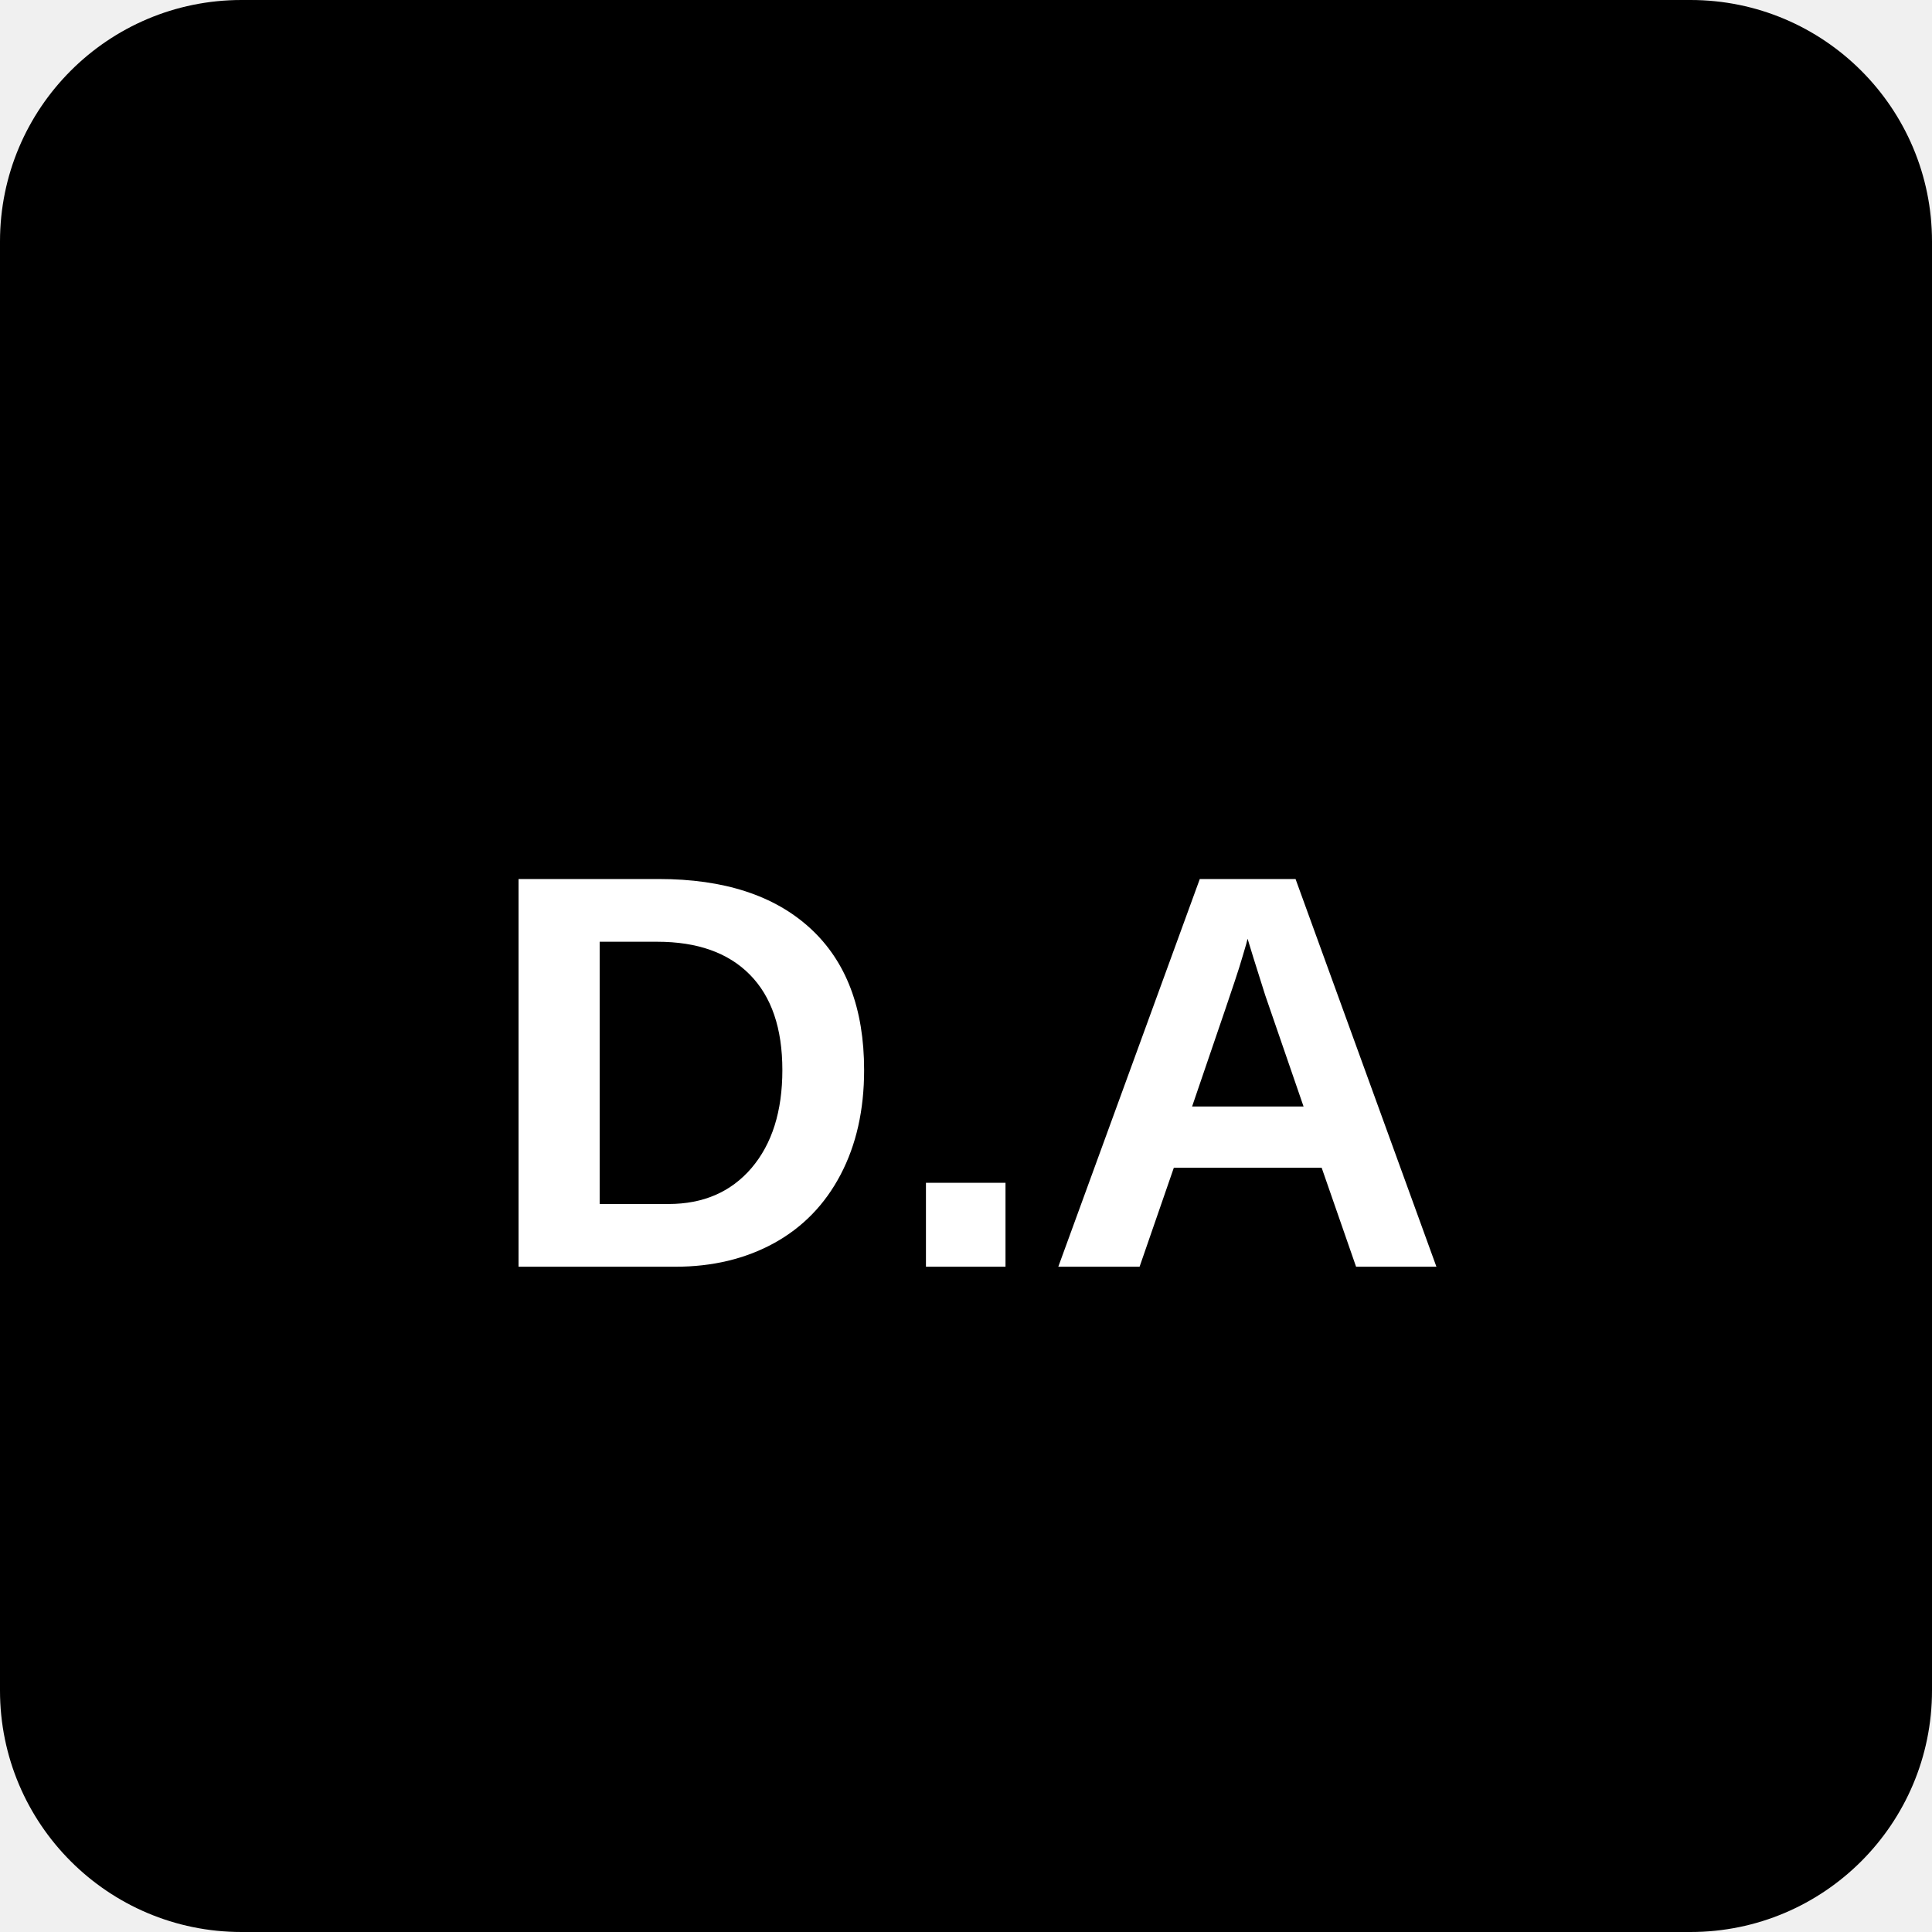
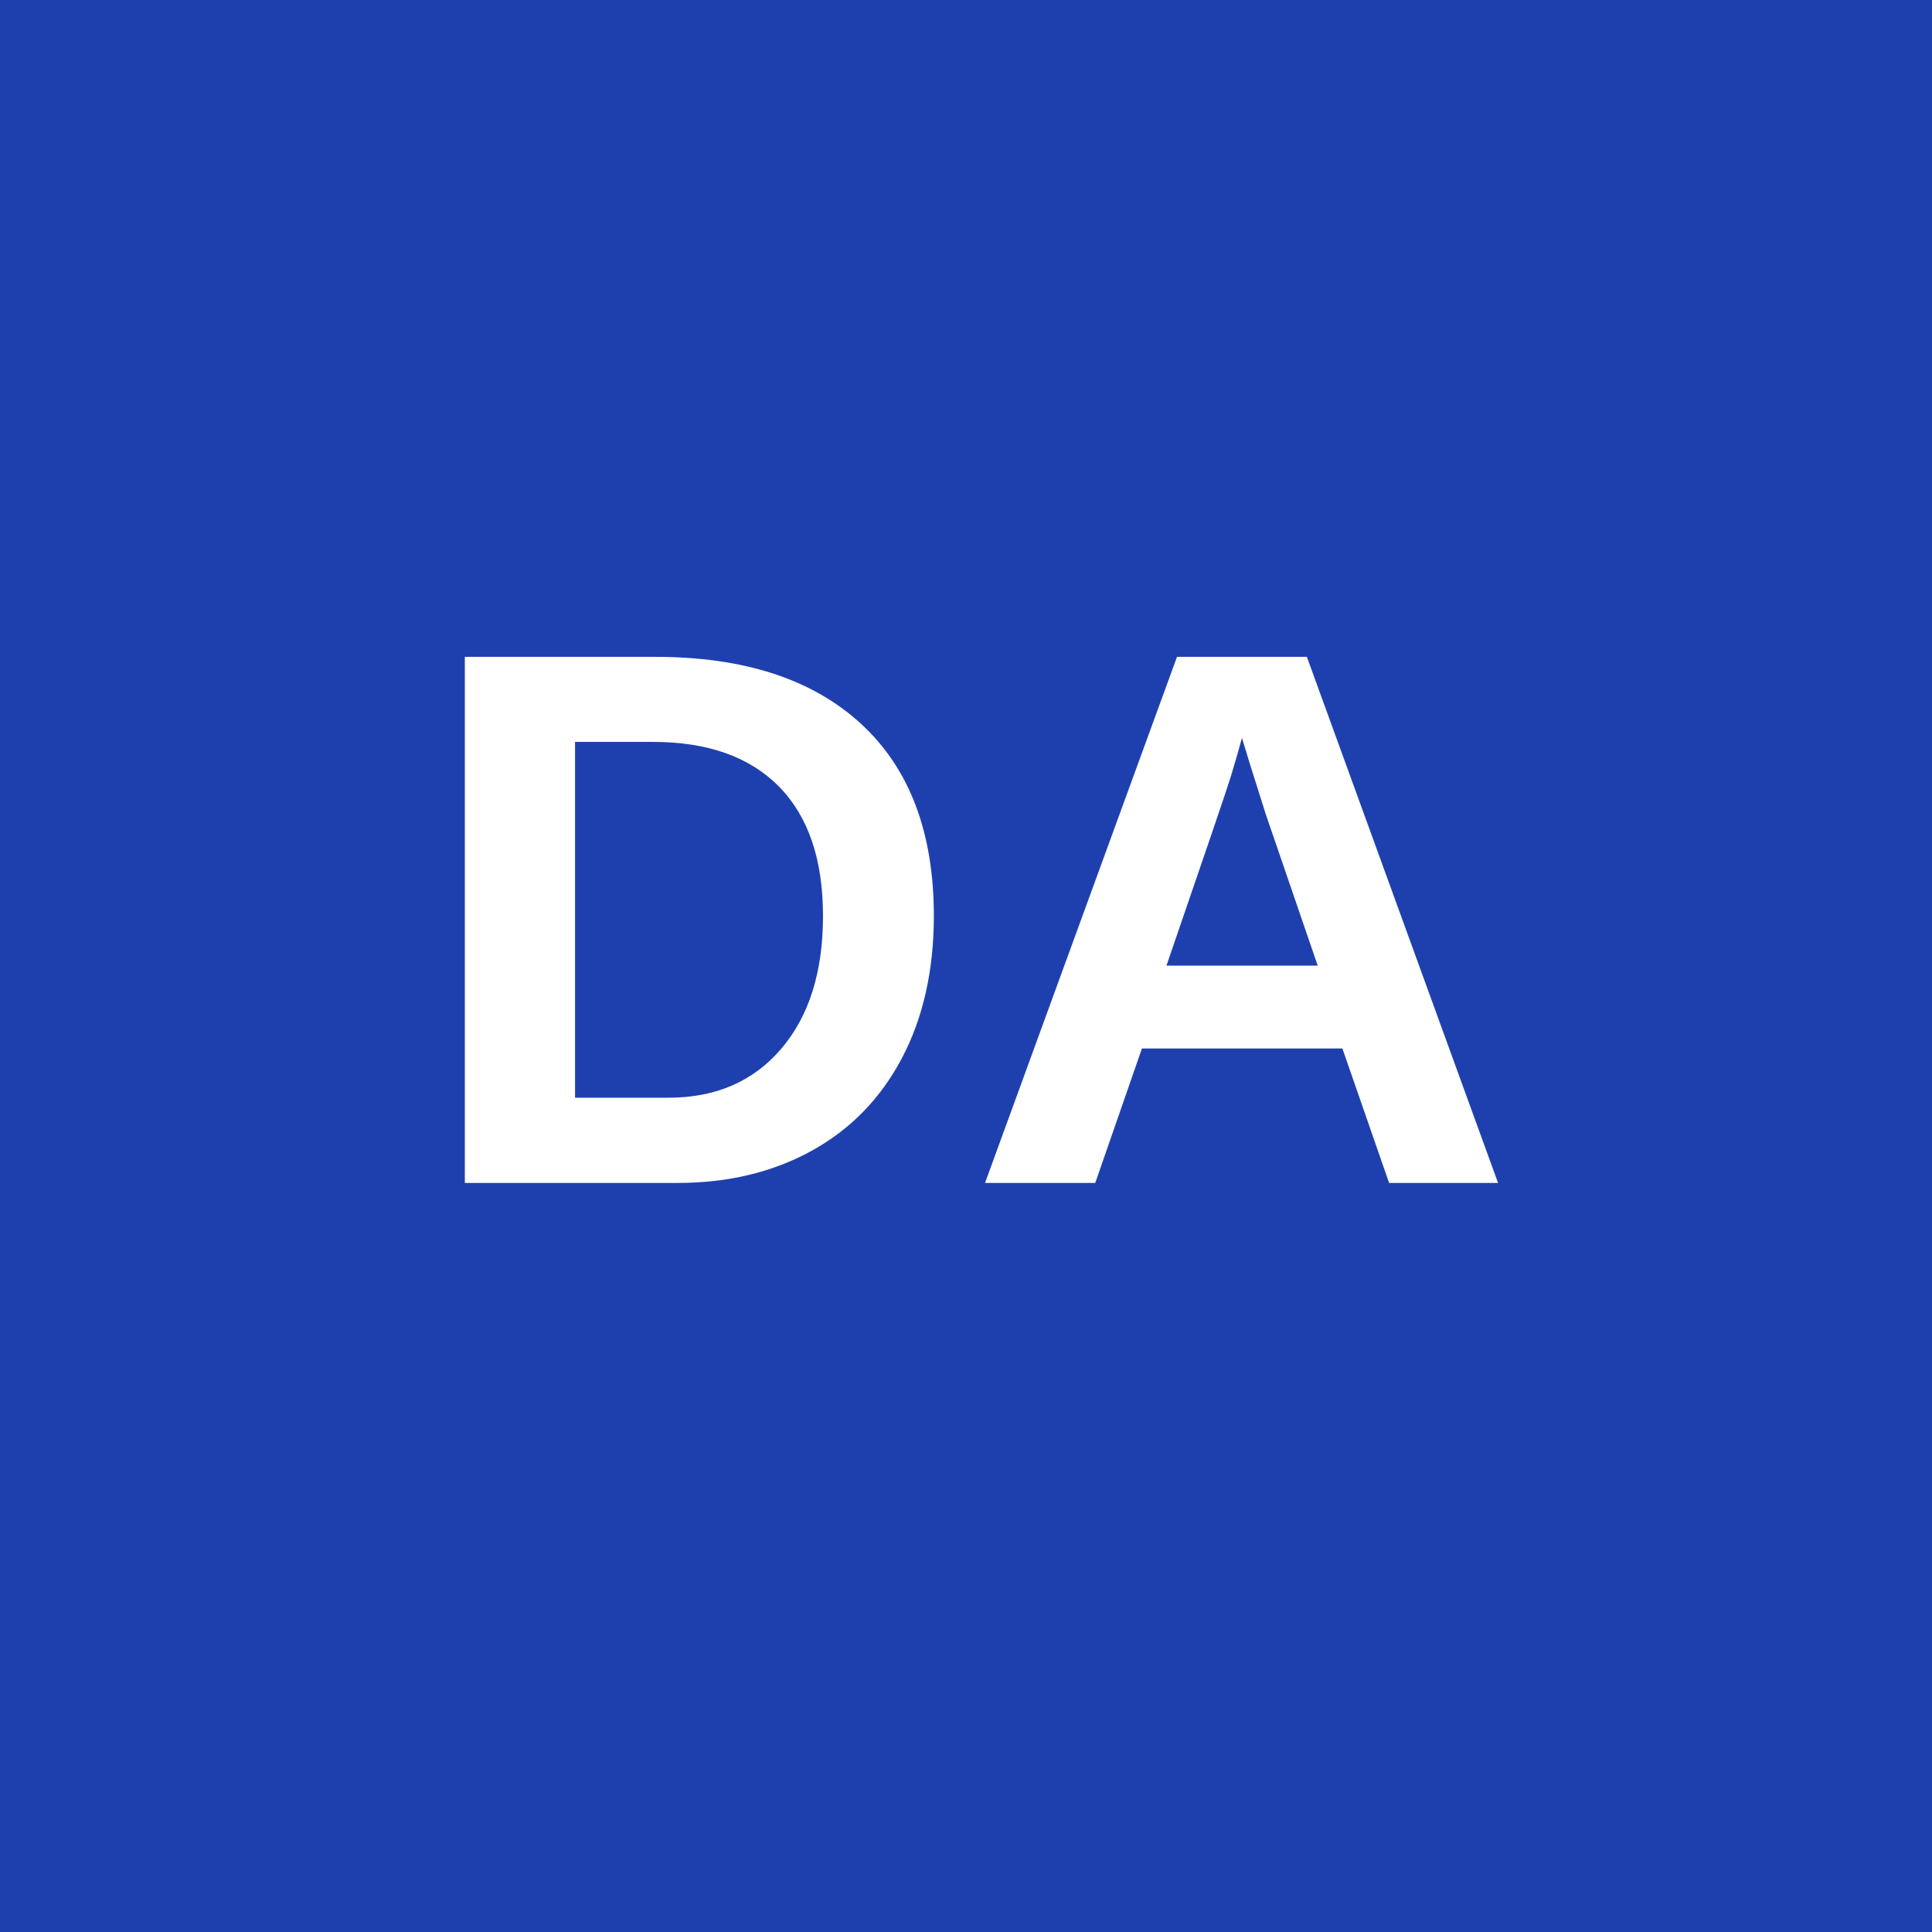
<svg xmlns="http://www.w3.org/2000/svg" width="192" height="192" viewBox="0 0 192 192">
-   <rect width="192" height="192" rx="24" fill="#000000" />
-   <text x="96" y="110" font-family="Arial, sans-serif" font-size="56" fill="white" text-anchor="middle" dominant-baseline="middle" font-weight="bold">D.A</text>
+   <rect width="192" height="192" fill="#1e40af" />
+   <text x="96" y="96" font-family="Arial" font-size="76" font-weight="bold" fill="white" text-anchor="middle" dominant-baseline="middle">DA</text>
</svg>
